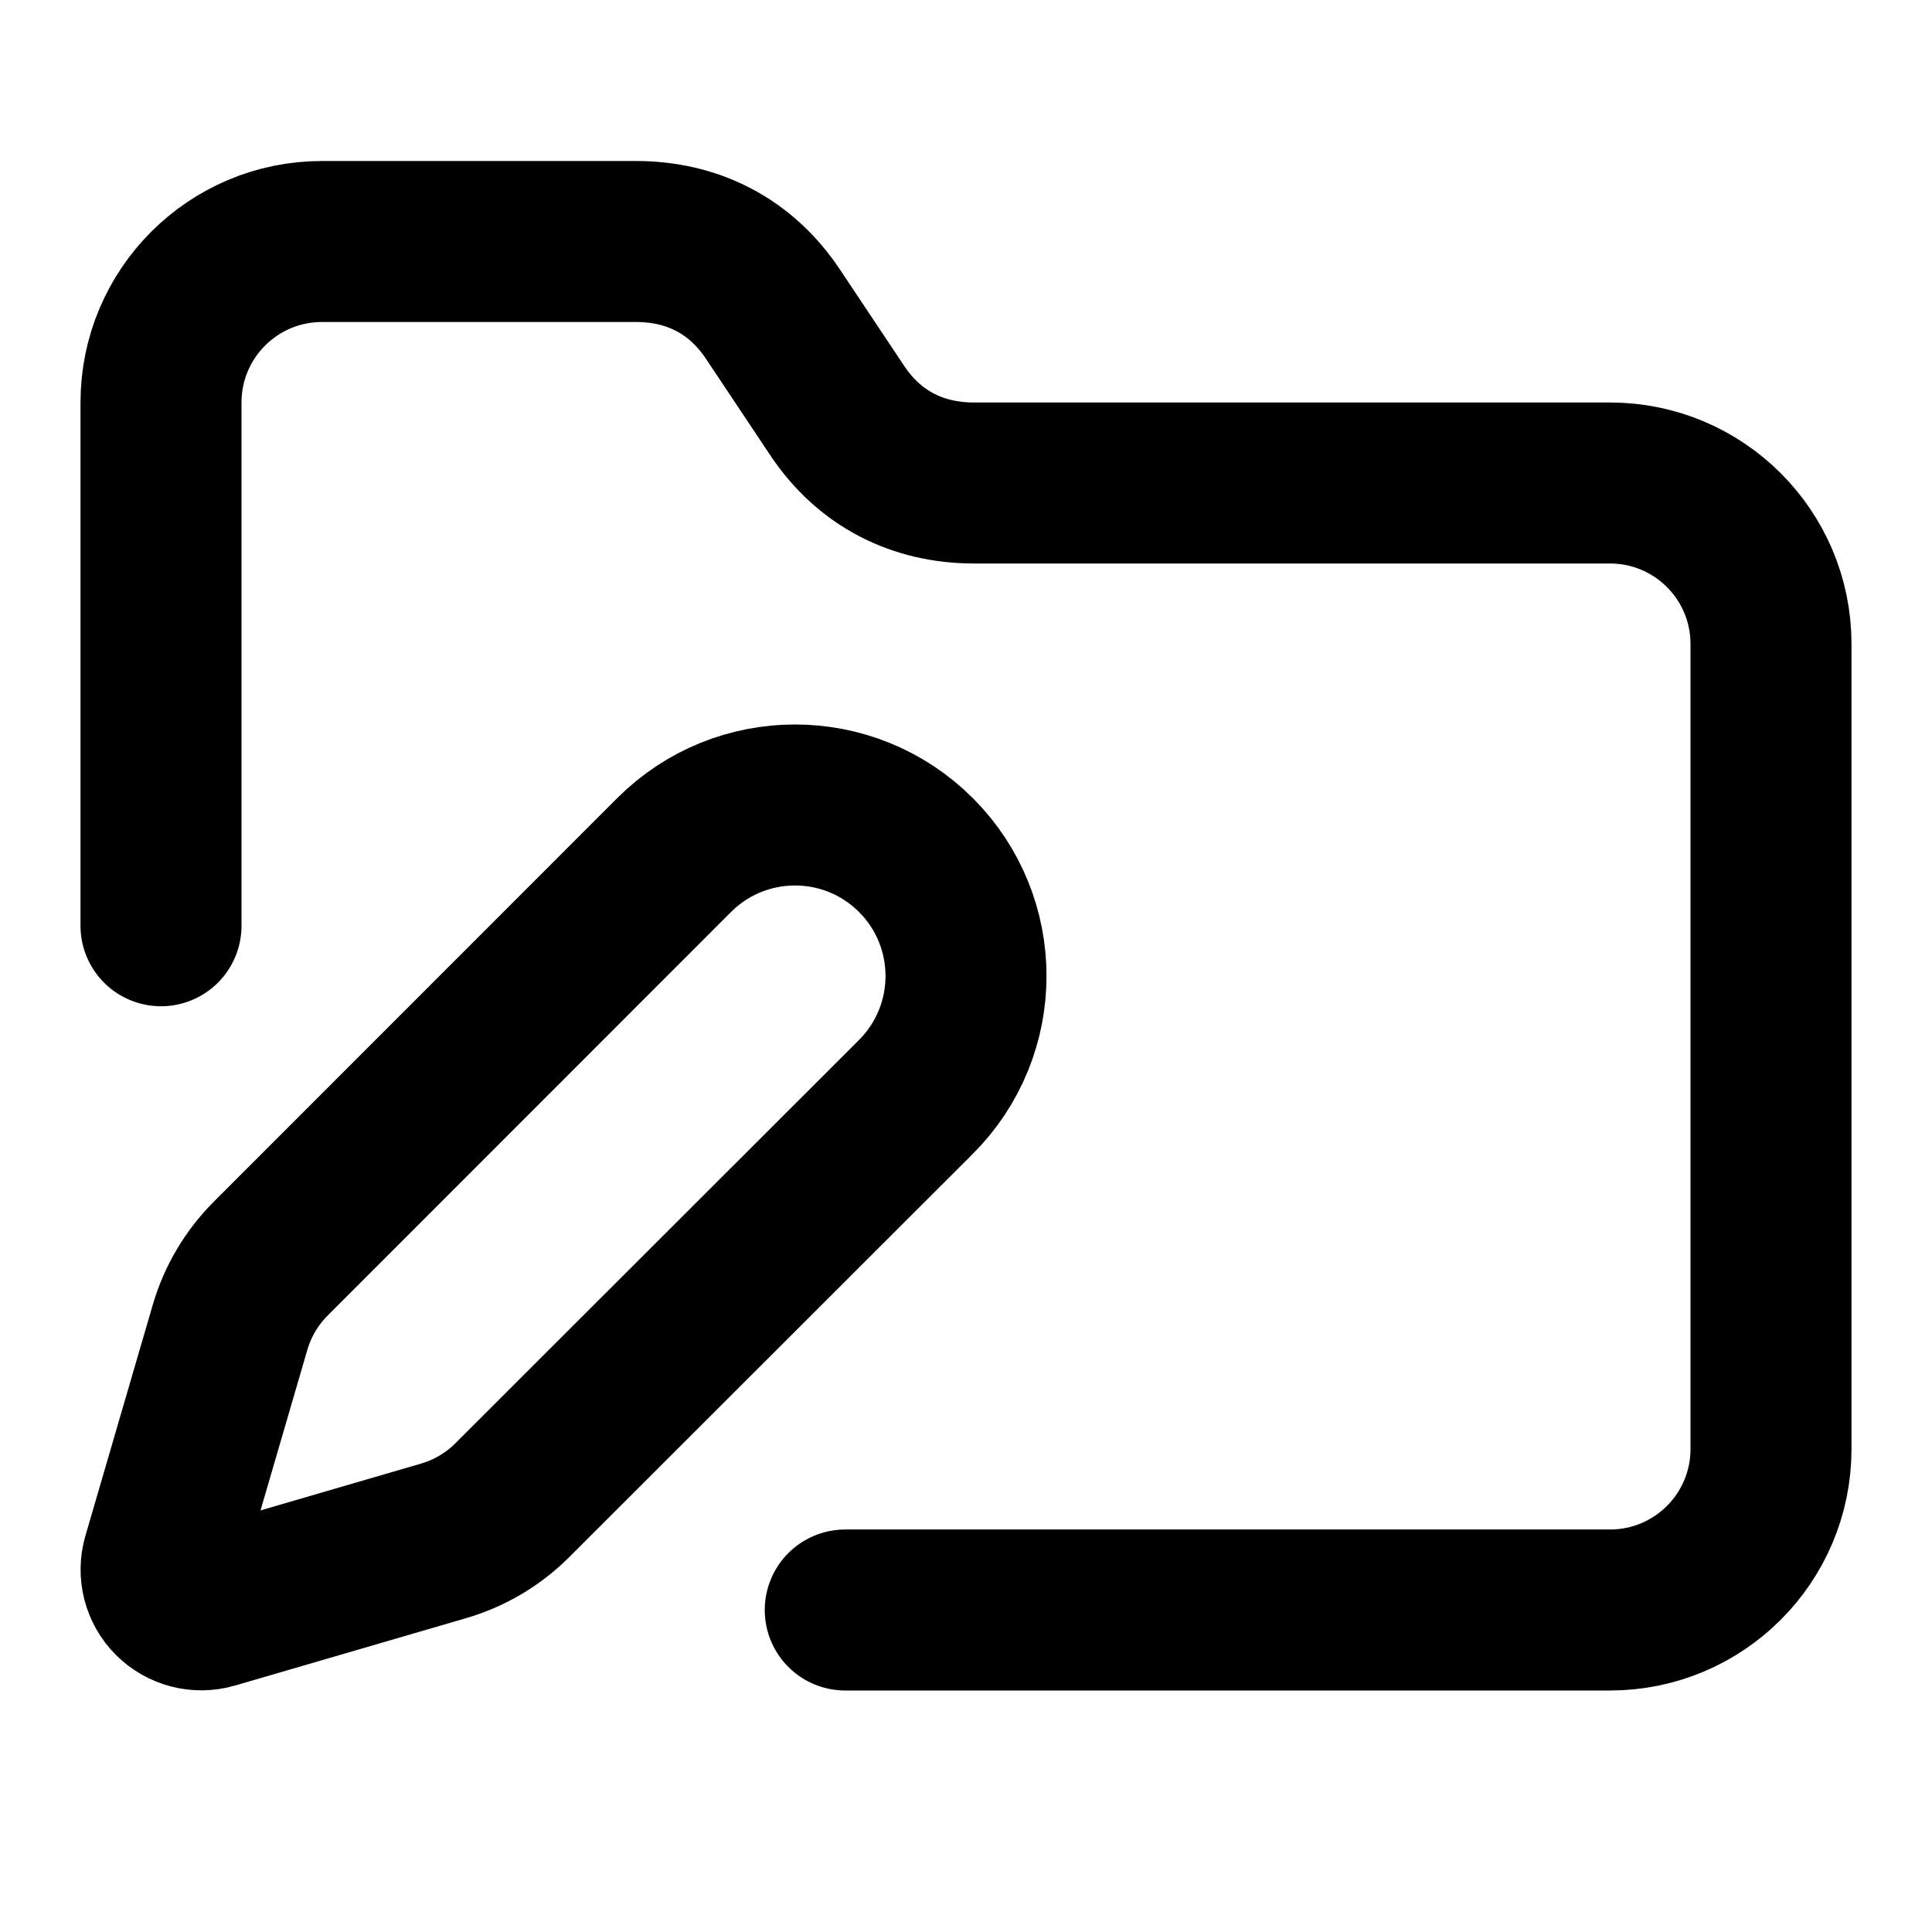
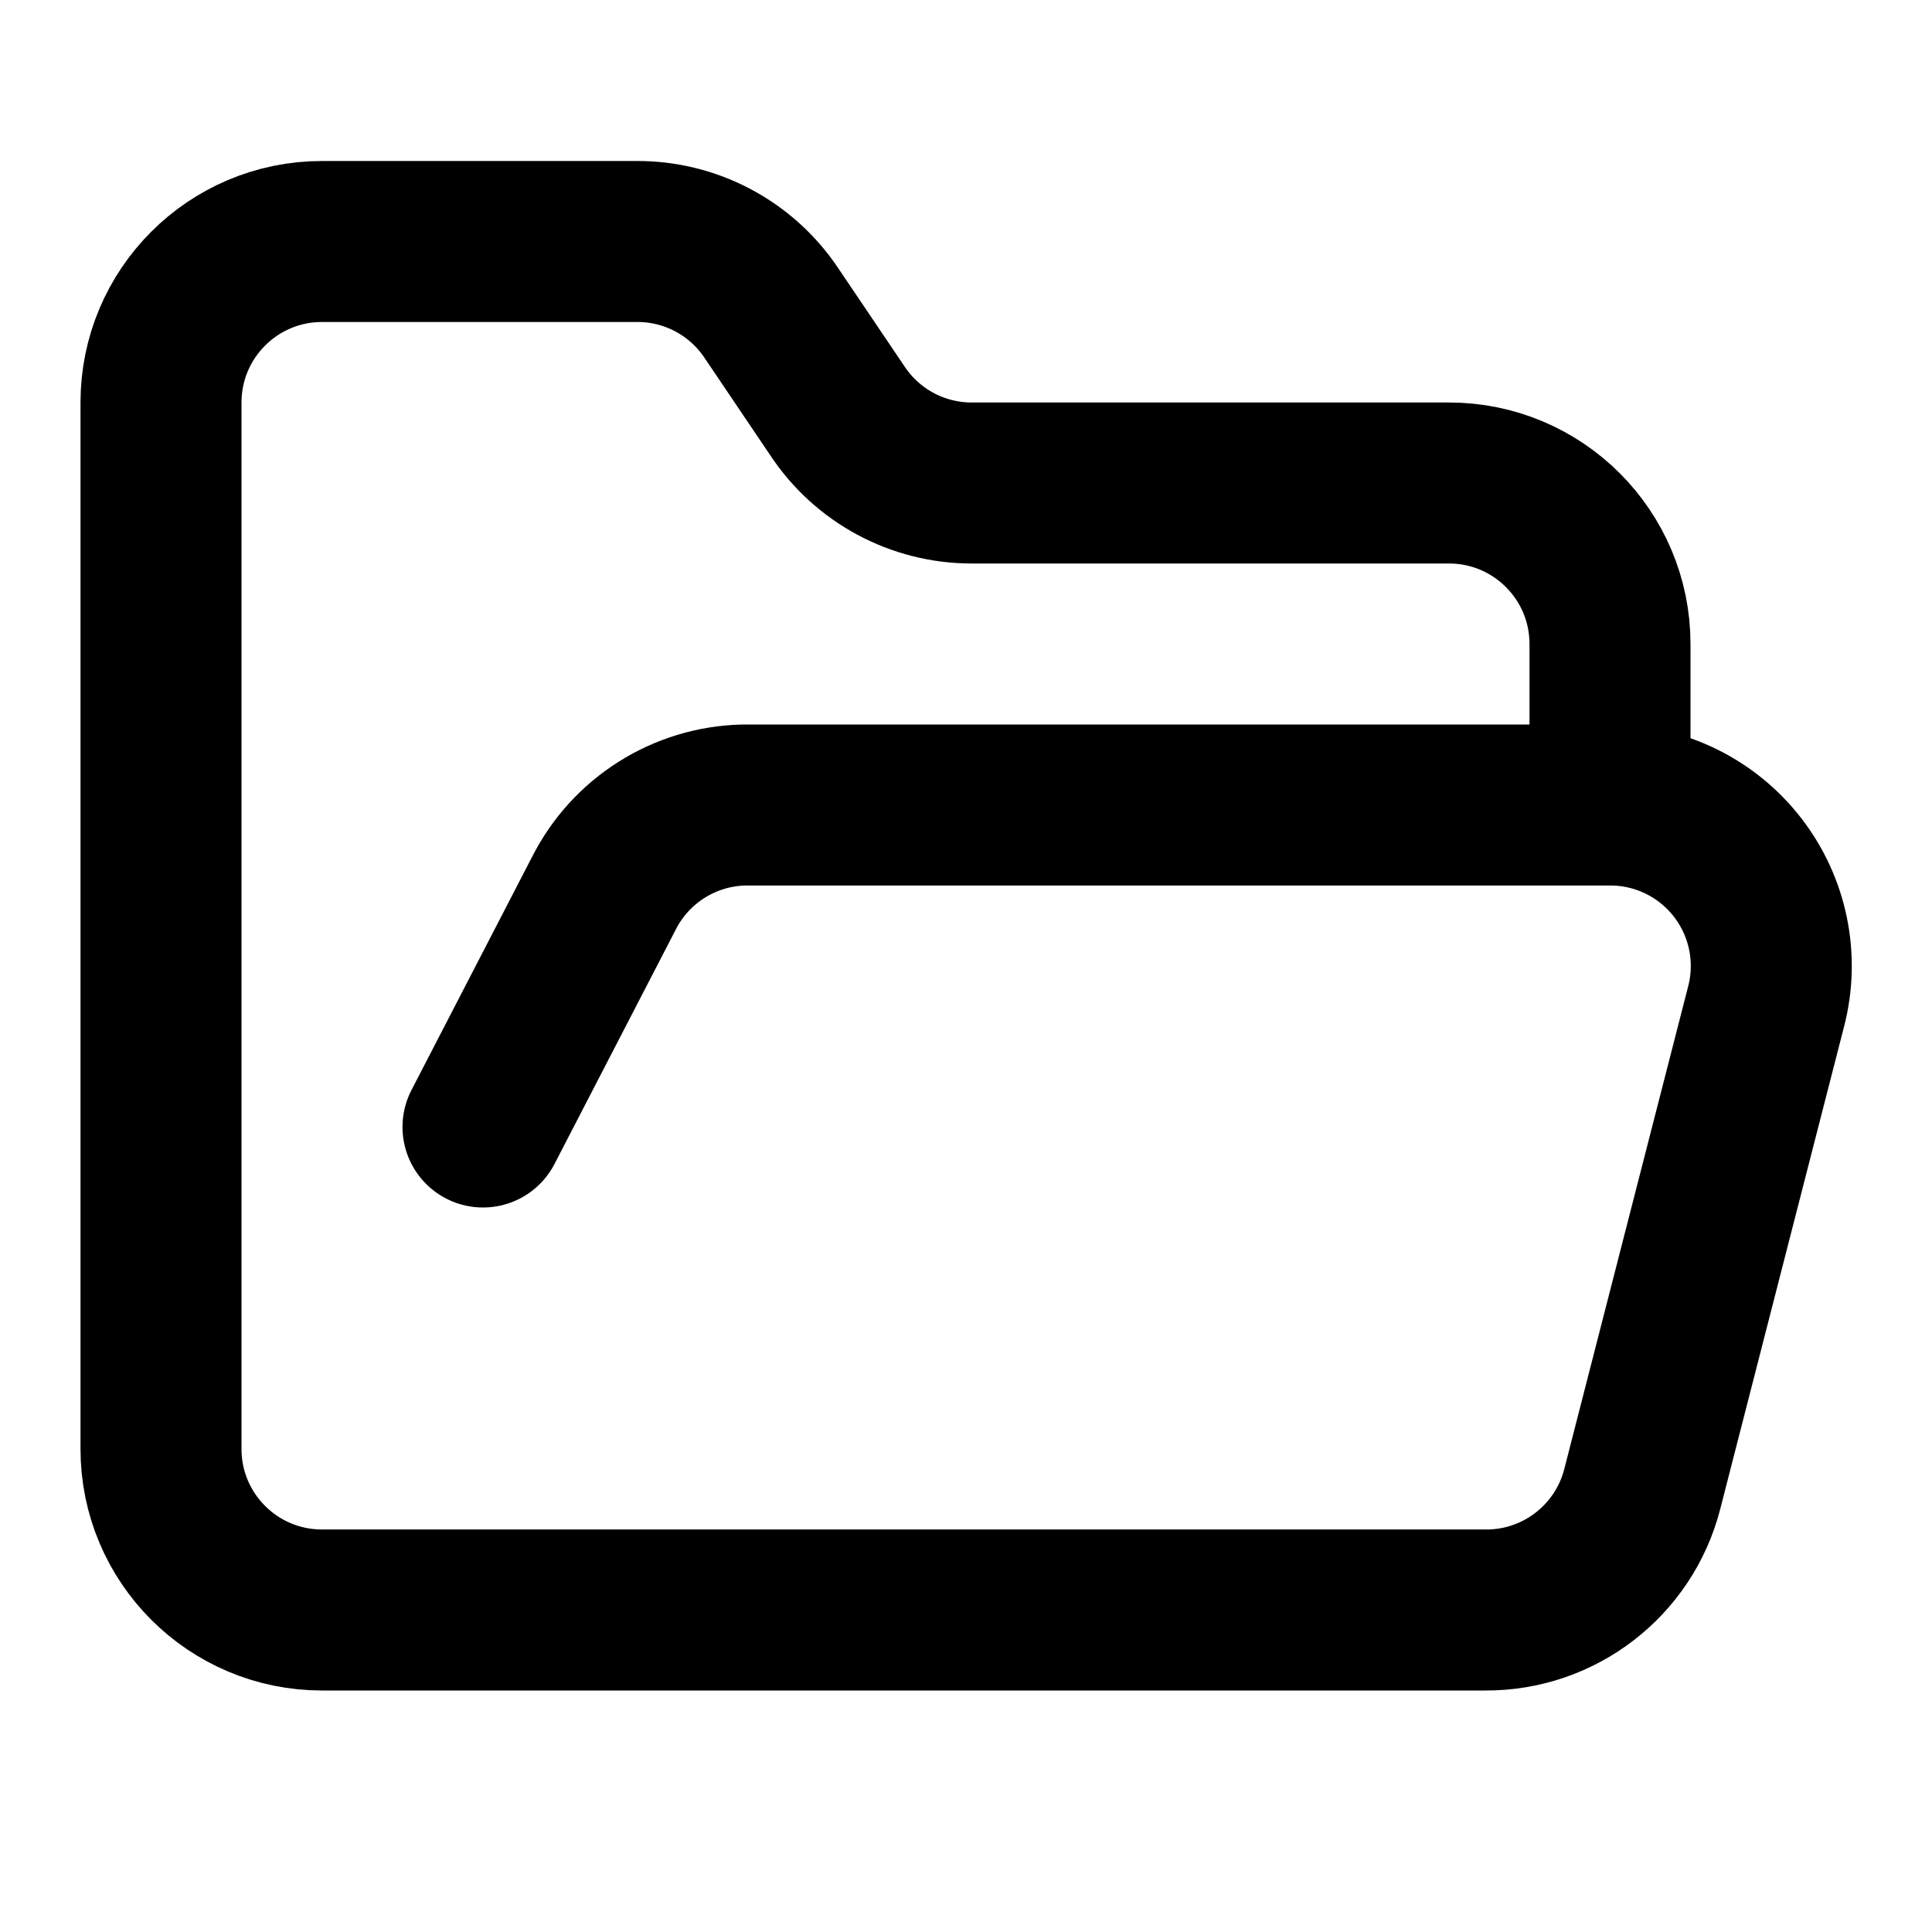
- <svg xmlns="http://www.w3.org/2000/svg" width="24" height="24" viewBox="0 0 24 24" fill="none" stroke="currentColor" stroke-width="2" stroke-linecap="round" stroke-linejoin="round" class="lucide lucide-folder-pen-icon lucide-folder-pen">
-   <path d="M2 11.5V5a2 2 0 0 1 2-2h3.9c.7 0 1.3.3 1.7.9l.8 1.2c.4.6 1 .9 1.7.9H20a2 2 0 0 1 2 2v10a2 2 0 0 1-2 2h-9.5" />
-   <path d="M11.378 13.626a1 1 0 1 0-3.004-3.004l-5.01 5.012a2 2 0 0 0-.506.854l-.837 2.87a.5.5 0 0 0 .62.62l2.87-.837a2 2 0 0 0 .854-.506z" />
+ <svg xmlns="http://www.w3.org/2000/svg" width="24" height="24" viewBox="0 0 24 24" fill="none" stroke="currentColor" stroke-width="2" stroke-linecap="round" stroke-linejoin="round">
+   <path d="m6 14 1.5-2.9A2 2 0 0 1 9.24 10H20a2 2 0 0 1 1.94 2.5l-1.54 6a2 2 0 0 1-1.95 1.5H4a2 2 0 0 1-2-2V5a2 2 0 0 1 2-2h3.9a2 2 0 0 1 1.69.9l.81 1.2a2 2 0 0 0 1.67.9H18a2 2 0 0 1 2 2v2" />
</svg>
